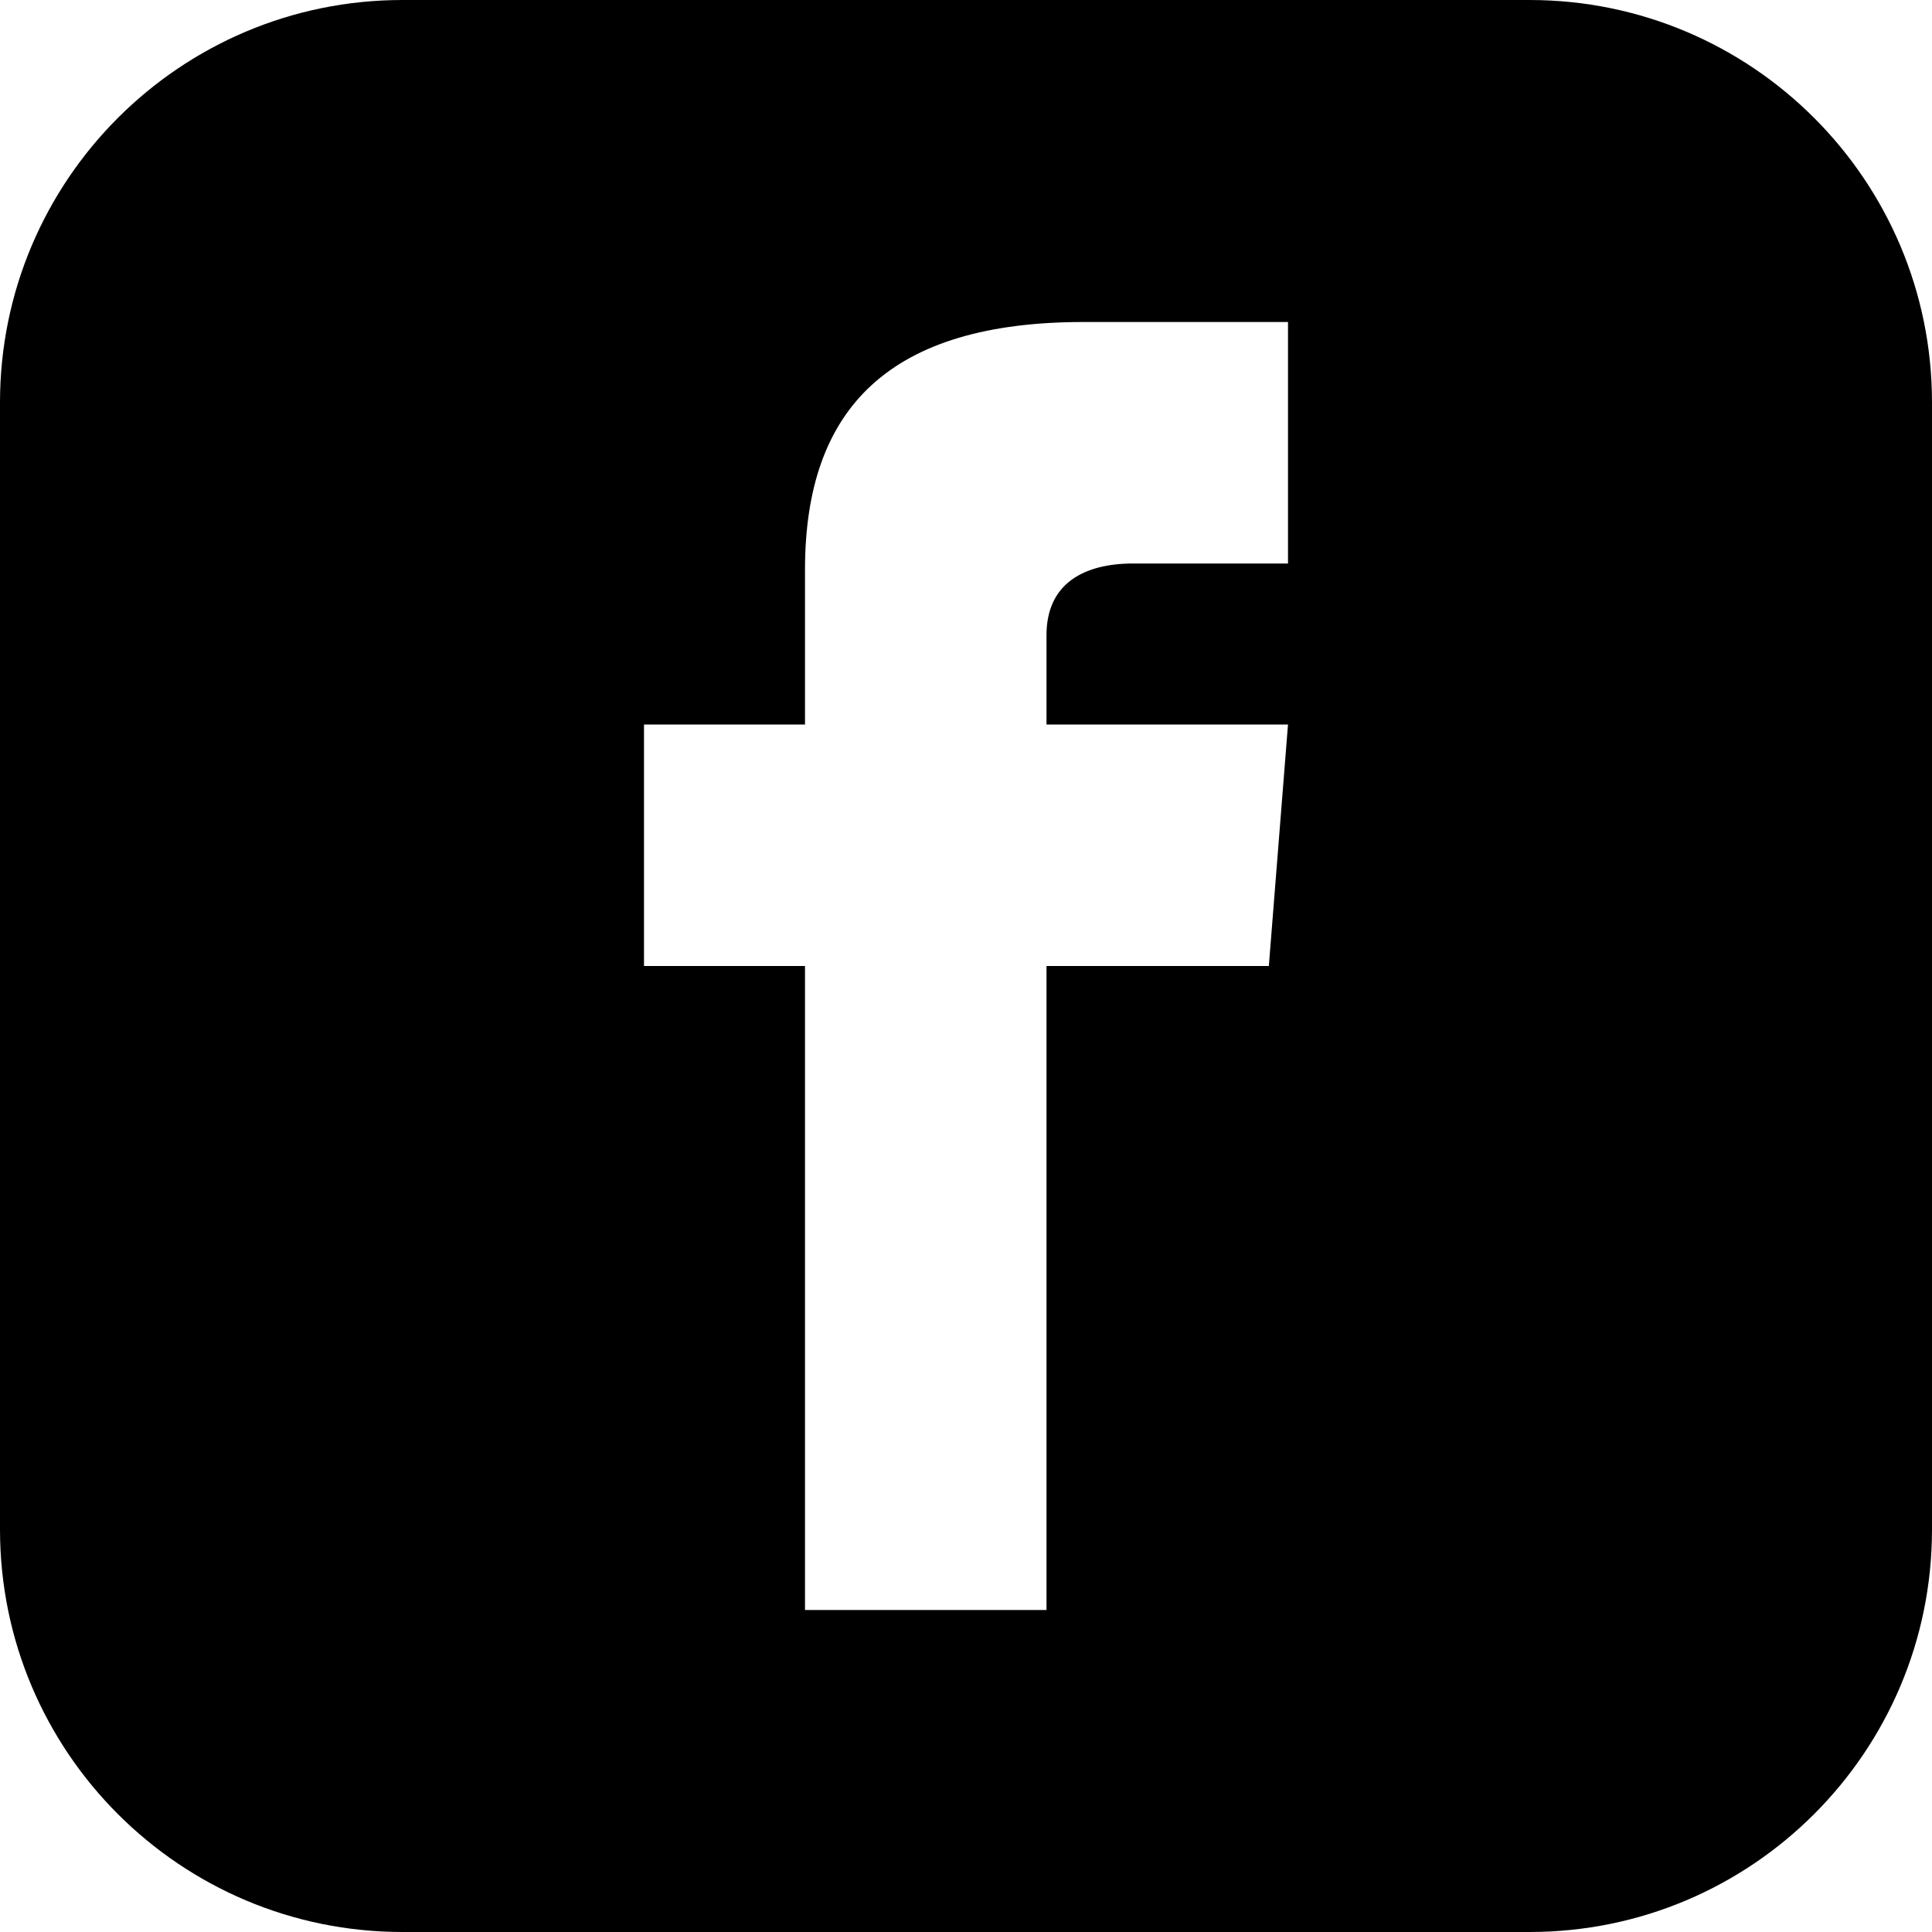
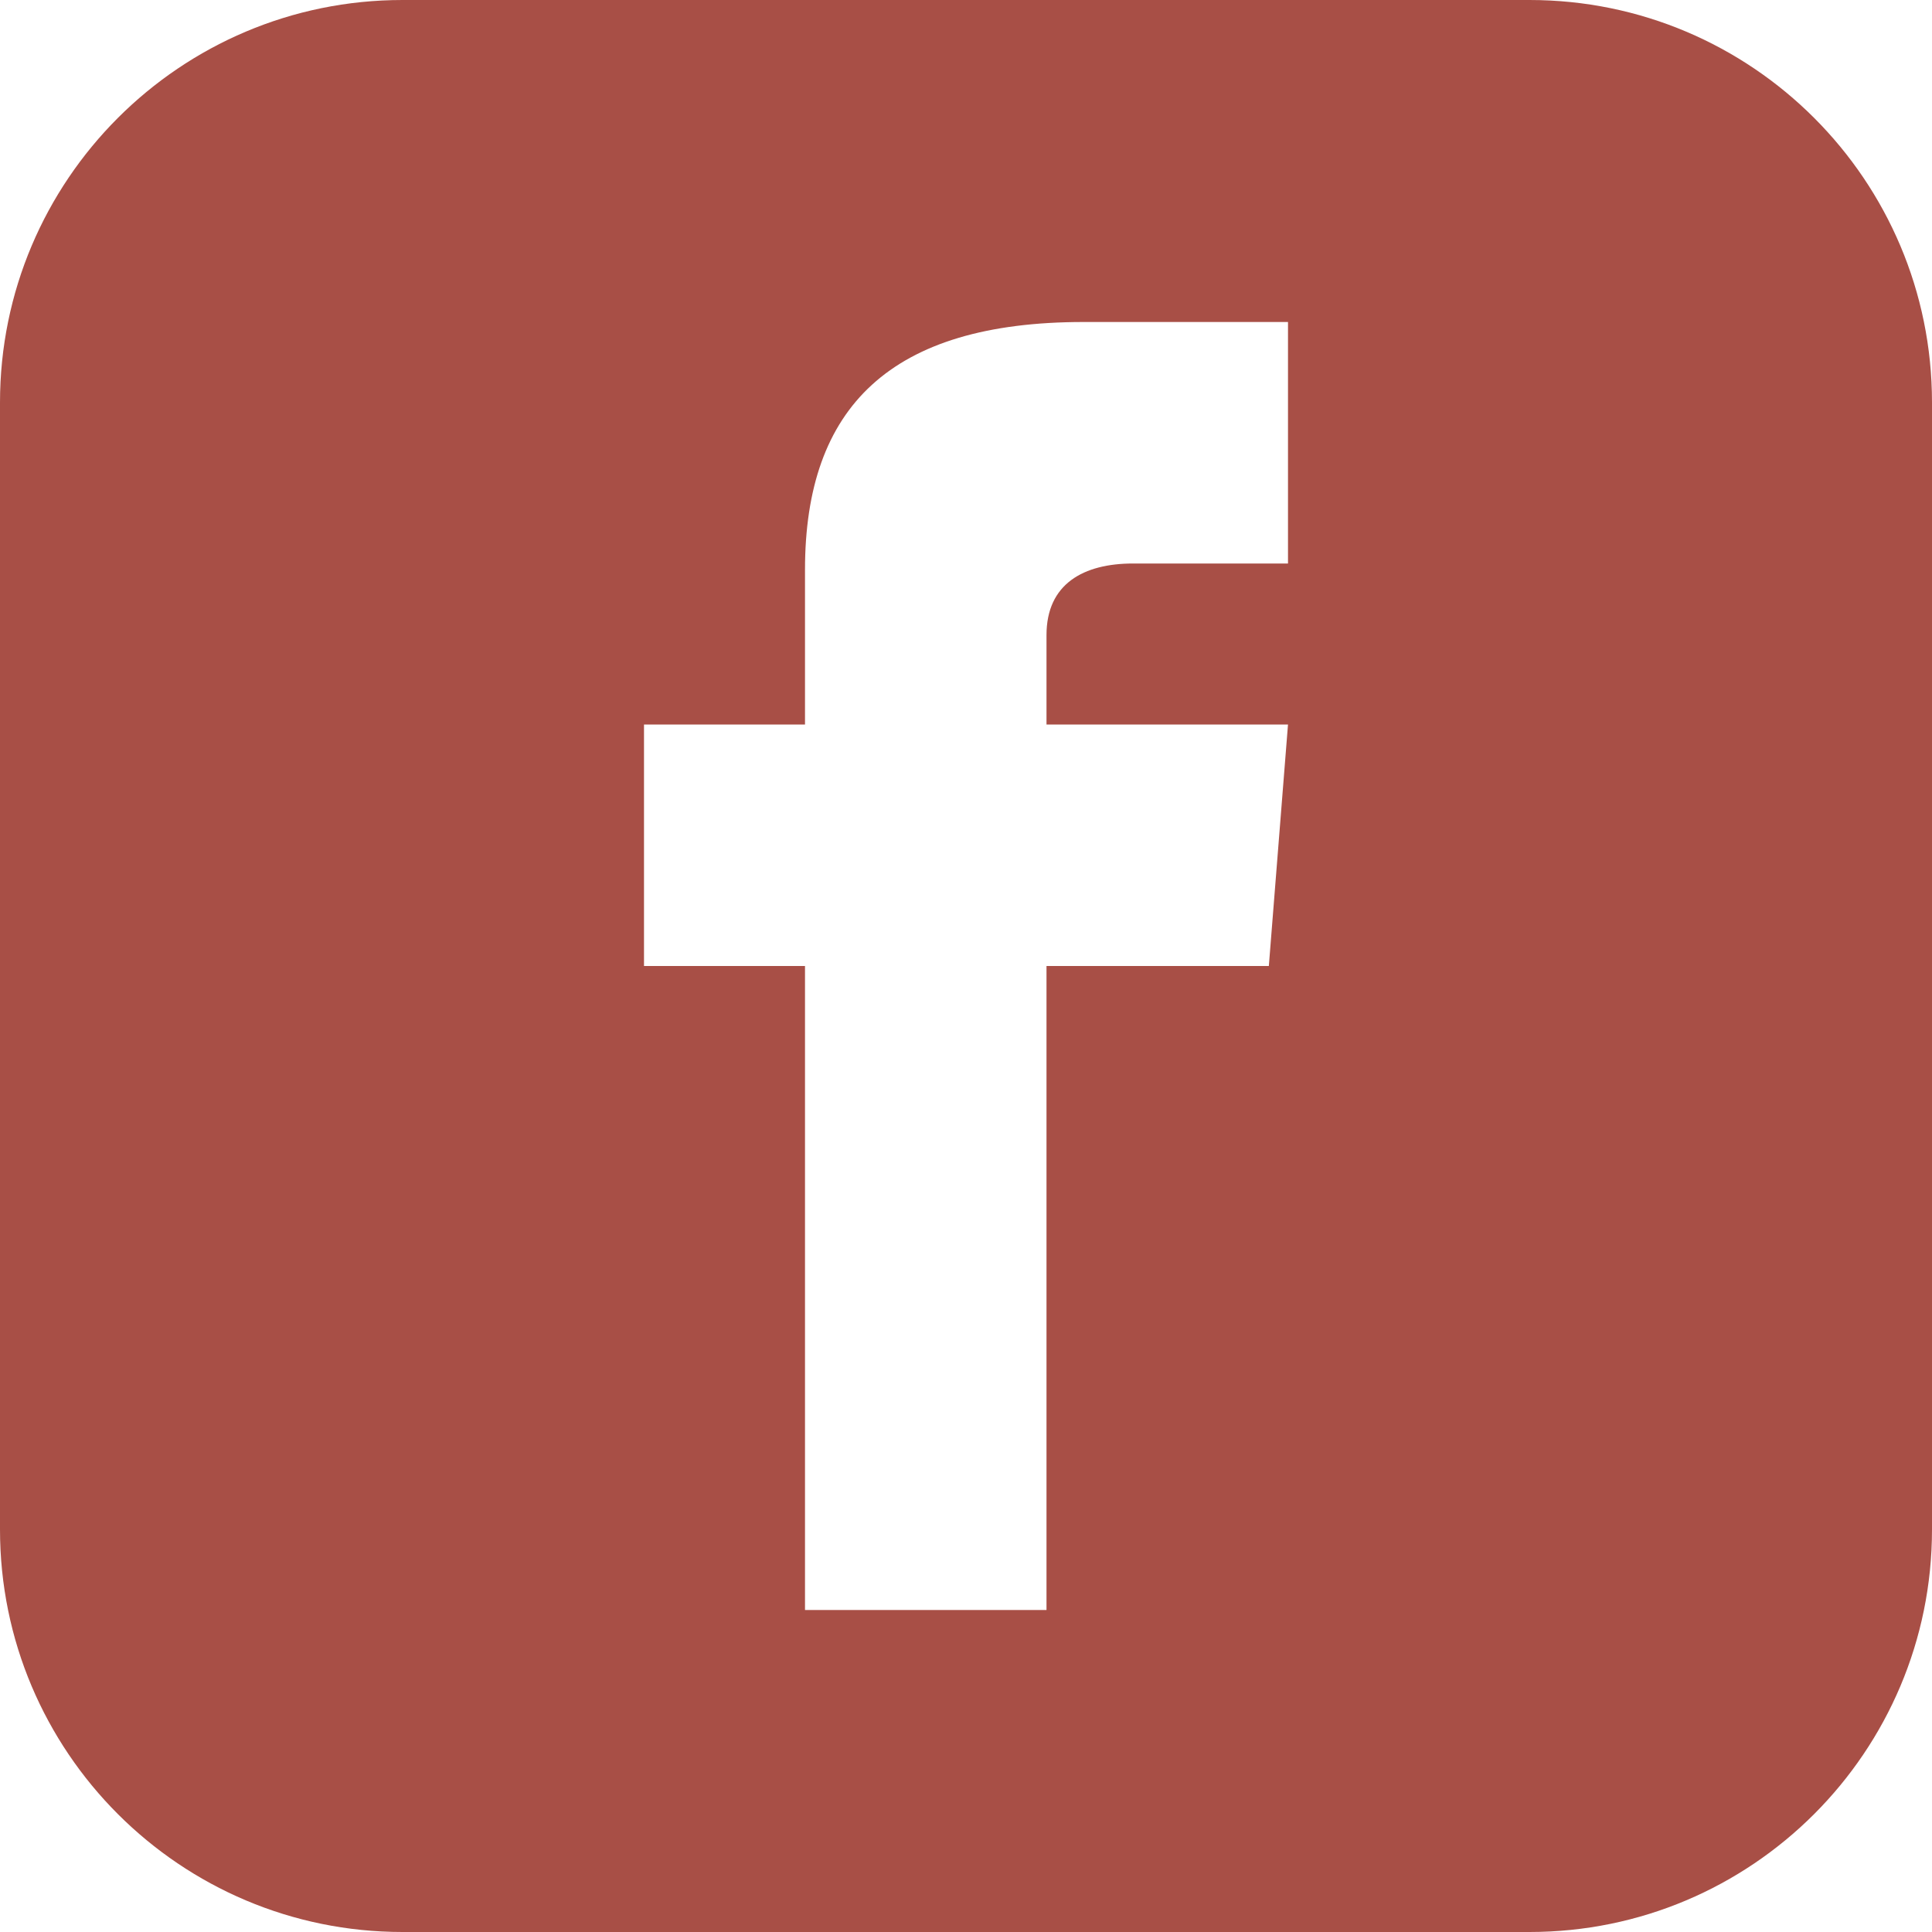
- <svg xmlns="http://www.w3.org/2000/svg" width="24" height="24" viewBox="0 0 24 24">
-   <path d="M19 0h-14c-2.761 0-5 2.239-5 5v14c0 2.761 2.239 5 5 5h14c2.762 0 5-2.239 5-5v-14c0-2.761-2.238-5-5-5zm-3 7h-1.924c-.615 0-1.076.252-1.076.889v1.111h3l-.238 3h-2.762v8h-3v-8h-2v-3h2v-1.923c0-2.022 1.064-3.077 3.461-3.077h2.539v3z" />
+ <svg xmlns="http://www.w3.org/2000/svg" id="svg4" version="1.1" viewBox="0 0 24 24" height="24" width="24">
+   <defs id="defs8" />
+   <path style="fill:#a84f46;fill-opacity:1;opacity:0.998" id="path2" d="M19 0h-14c-2.761 0-5 2.239-5 5v14c0 2.761 2.239 5 5 5h14c2.762 0 5-2.239 5-5v-14c0-2.761-2.238-5-5-5zm-3 7h-1.924c-.615 0-1.076.252-1.076.889v1.111h3l-.238 3h-2.762v8h-3v-8h-2v-3h2v-1.923c0-2.022 1.064-3.077 3.461-3.077h2.539v3z" />
</svg>
